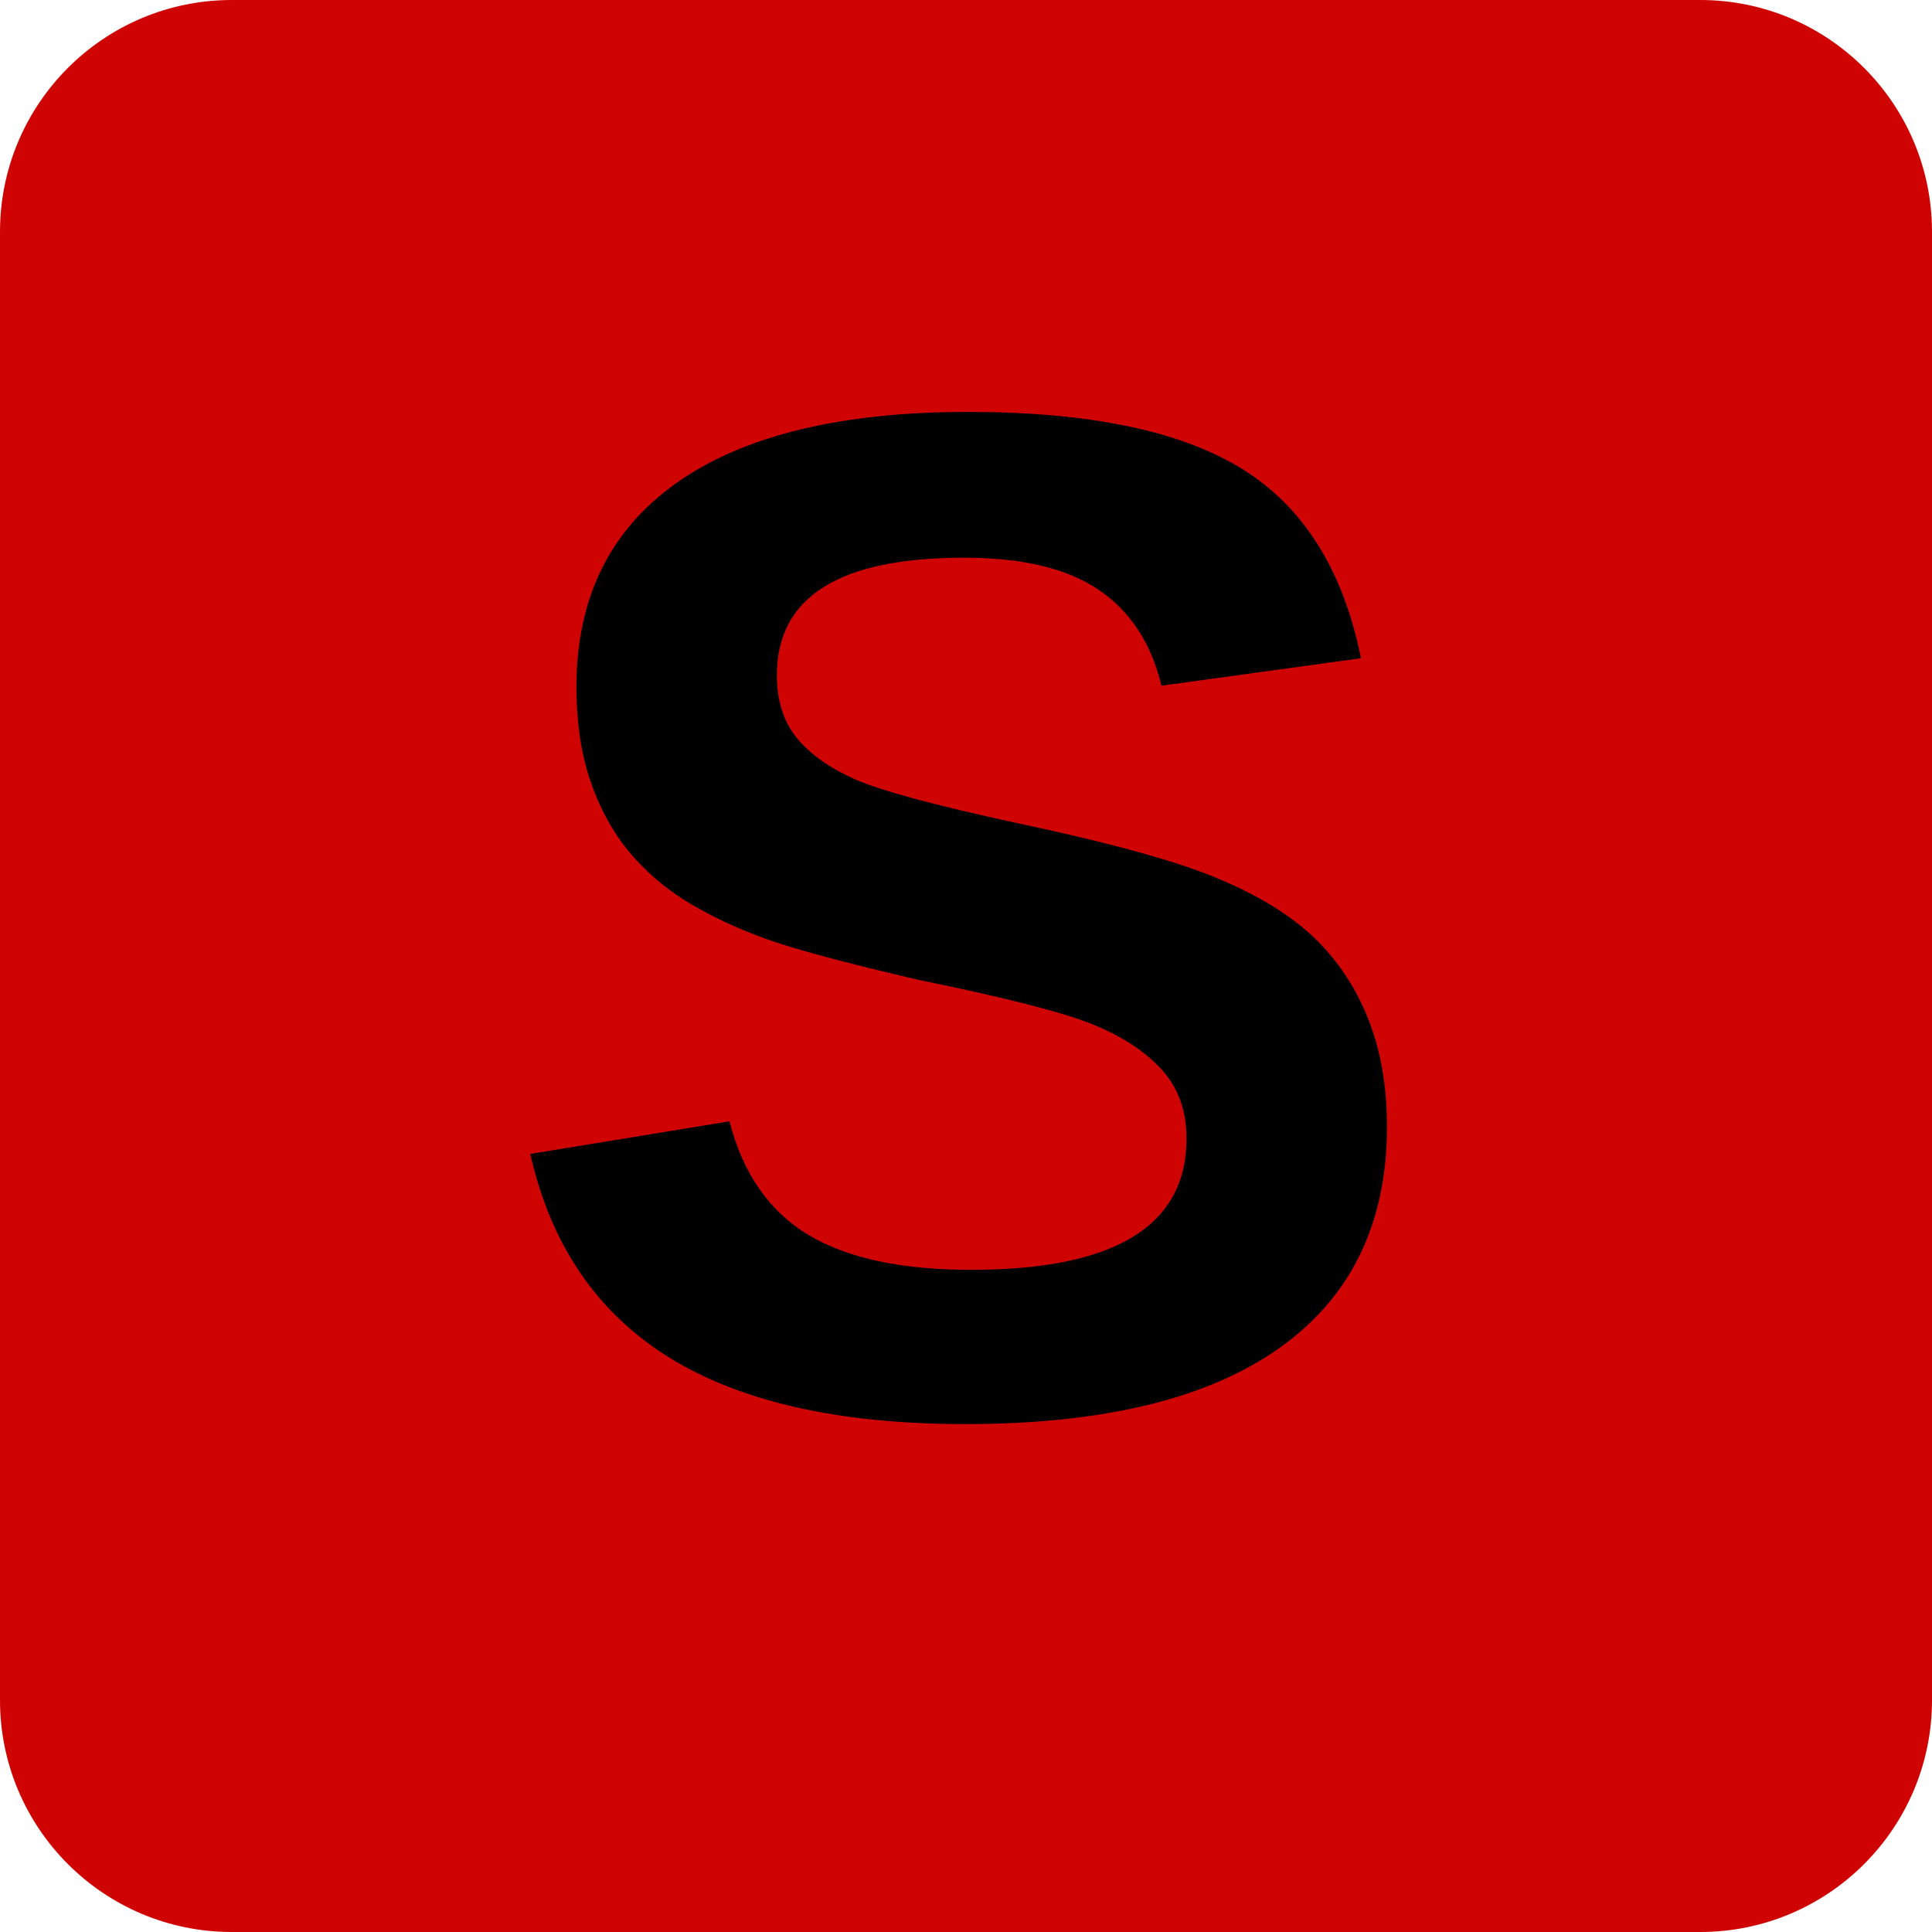
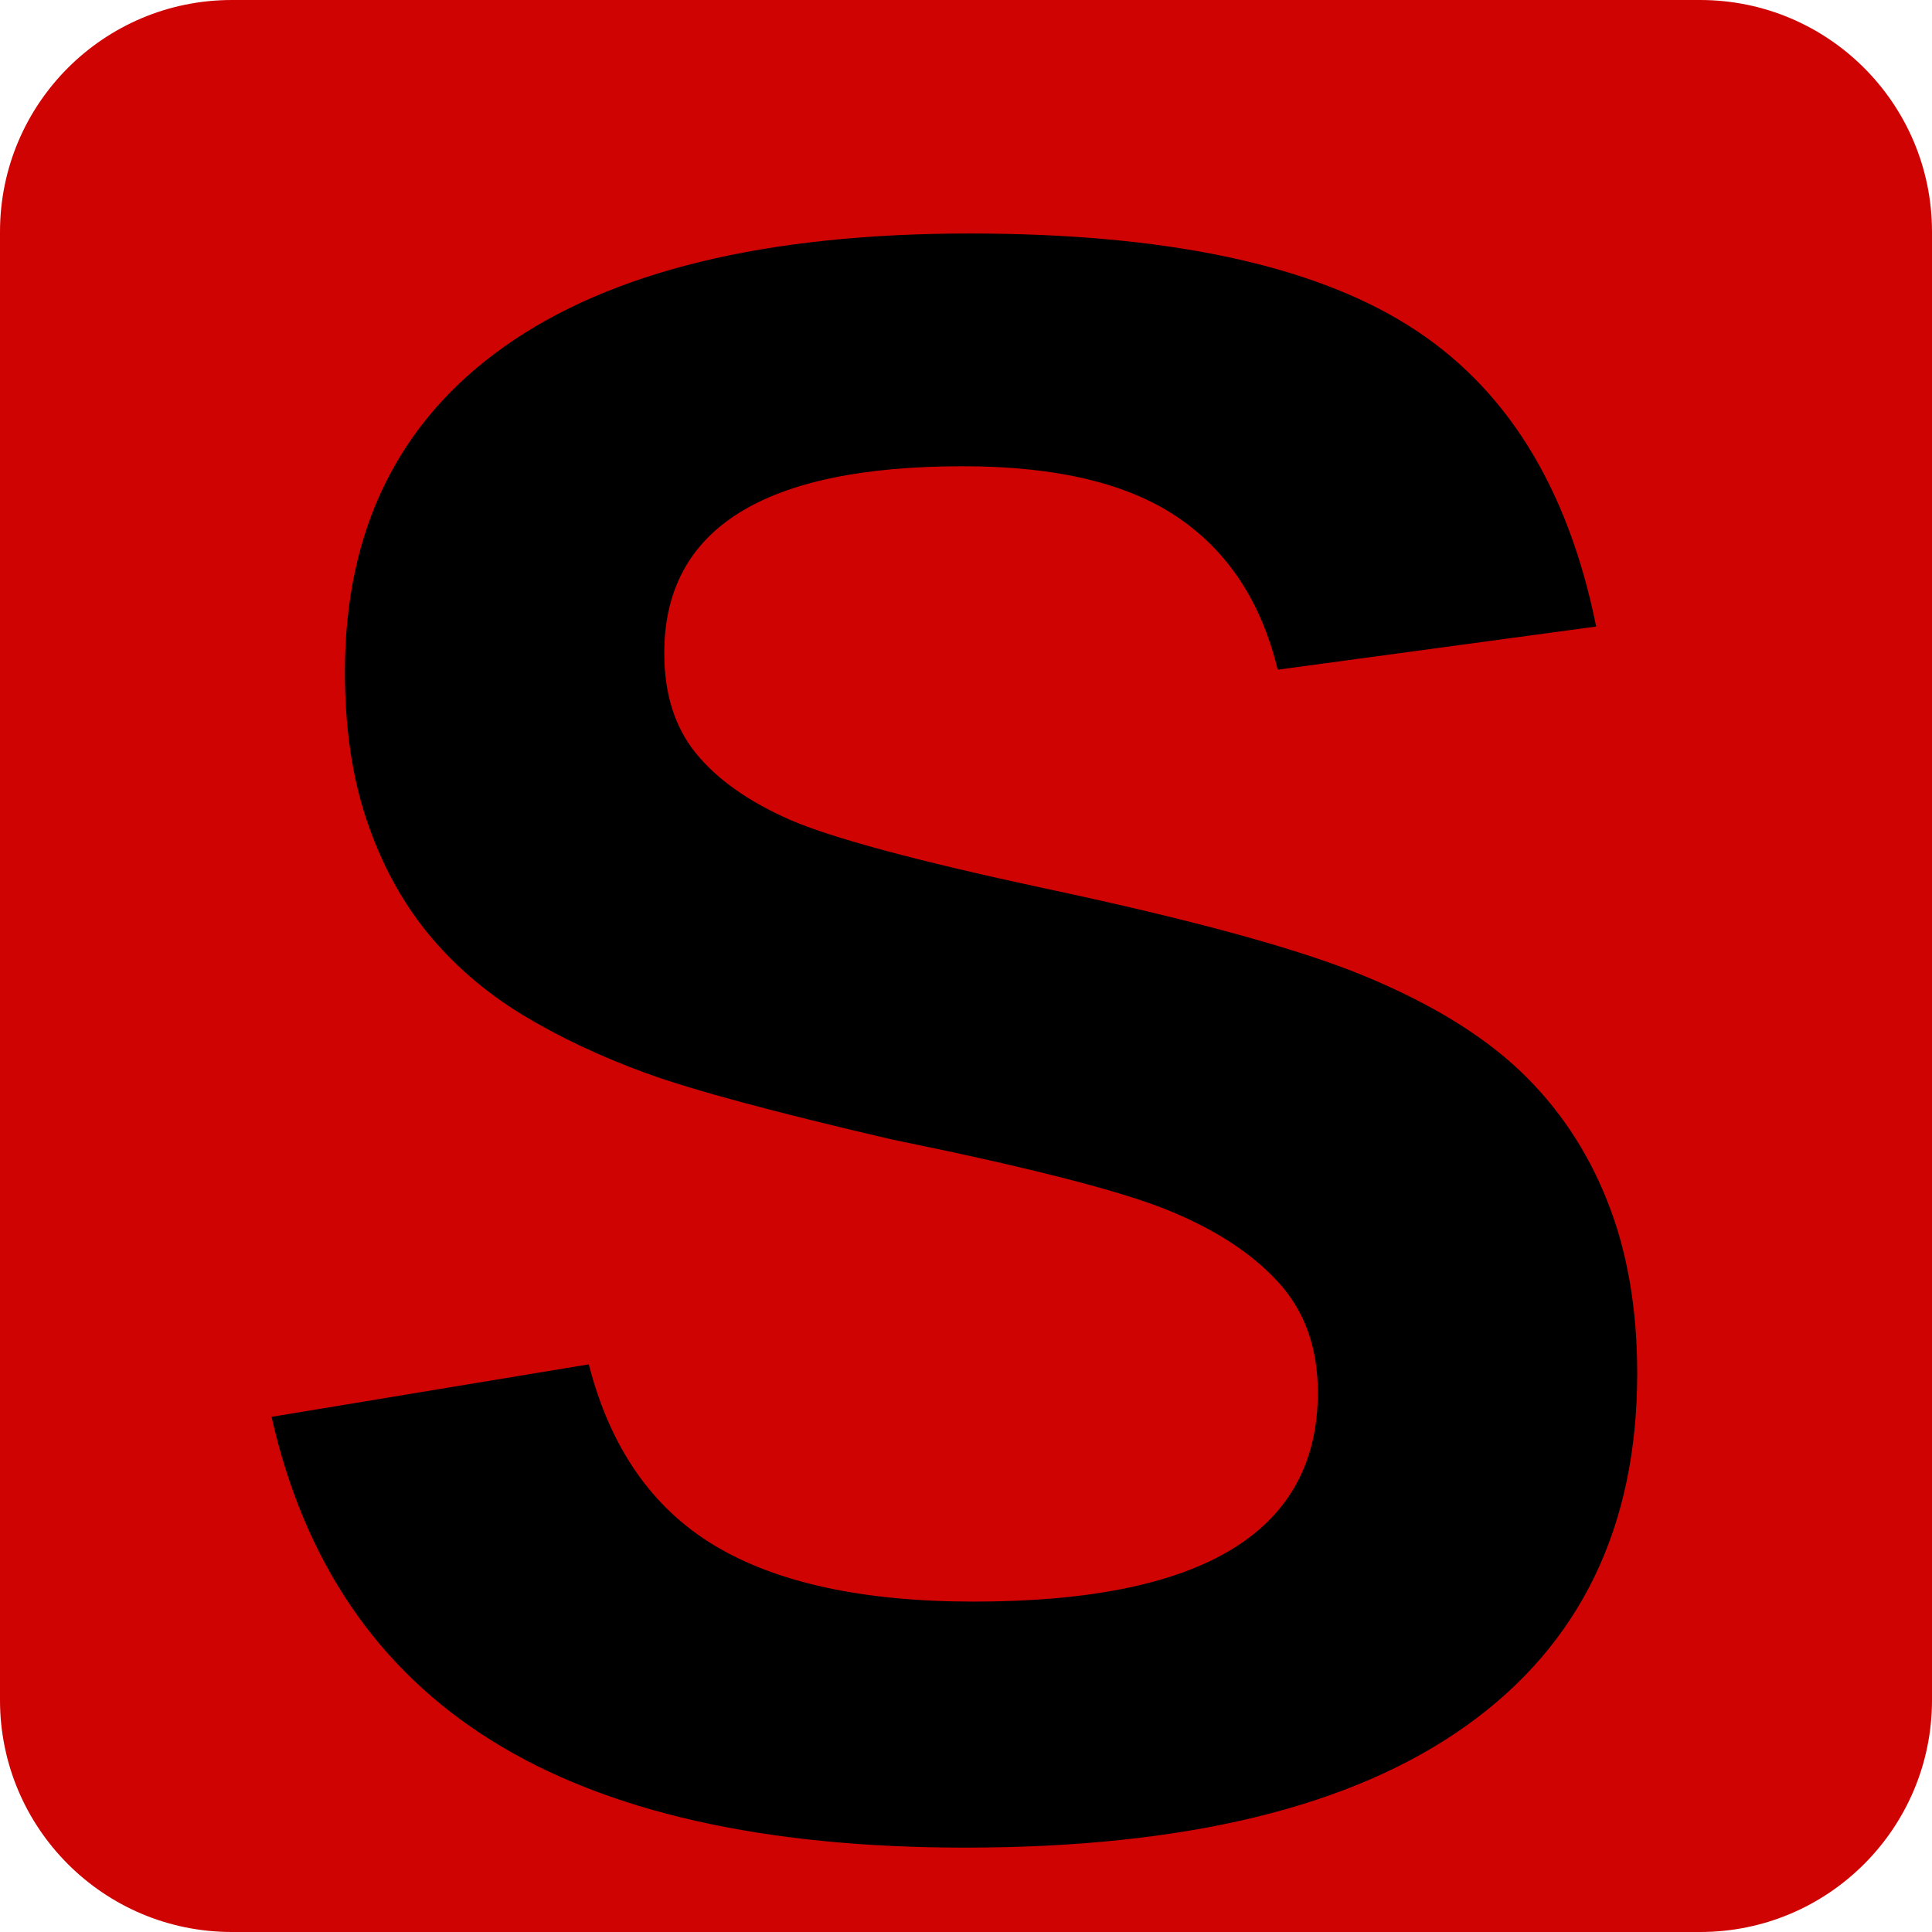
<svg xmlns="http://www.w3.org/2000/svg" viewBox="0 0 100 100">
  <rect width="100" height="100" rx="12" fill="#D00303" />
-   <text x="50" y="52" fill="#000000" font-family="Arial, Helvetica, sans-serif" font-size="74" font-weight="900" text-anchor="middle" dominant-baseline="middle">S</text>
+   <text x="50" y="61" fill="#000000" font-family="Arial, Helvetica, sans-serif" font-size="118" font-weight="900" text-anchor="middle" dominant-baseline="middle">S</text>
</svg>
